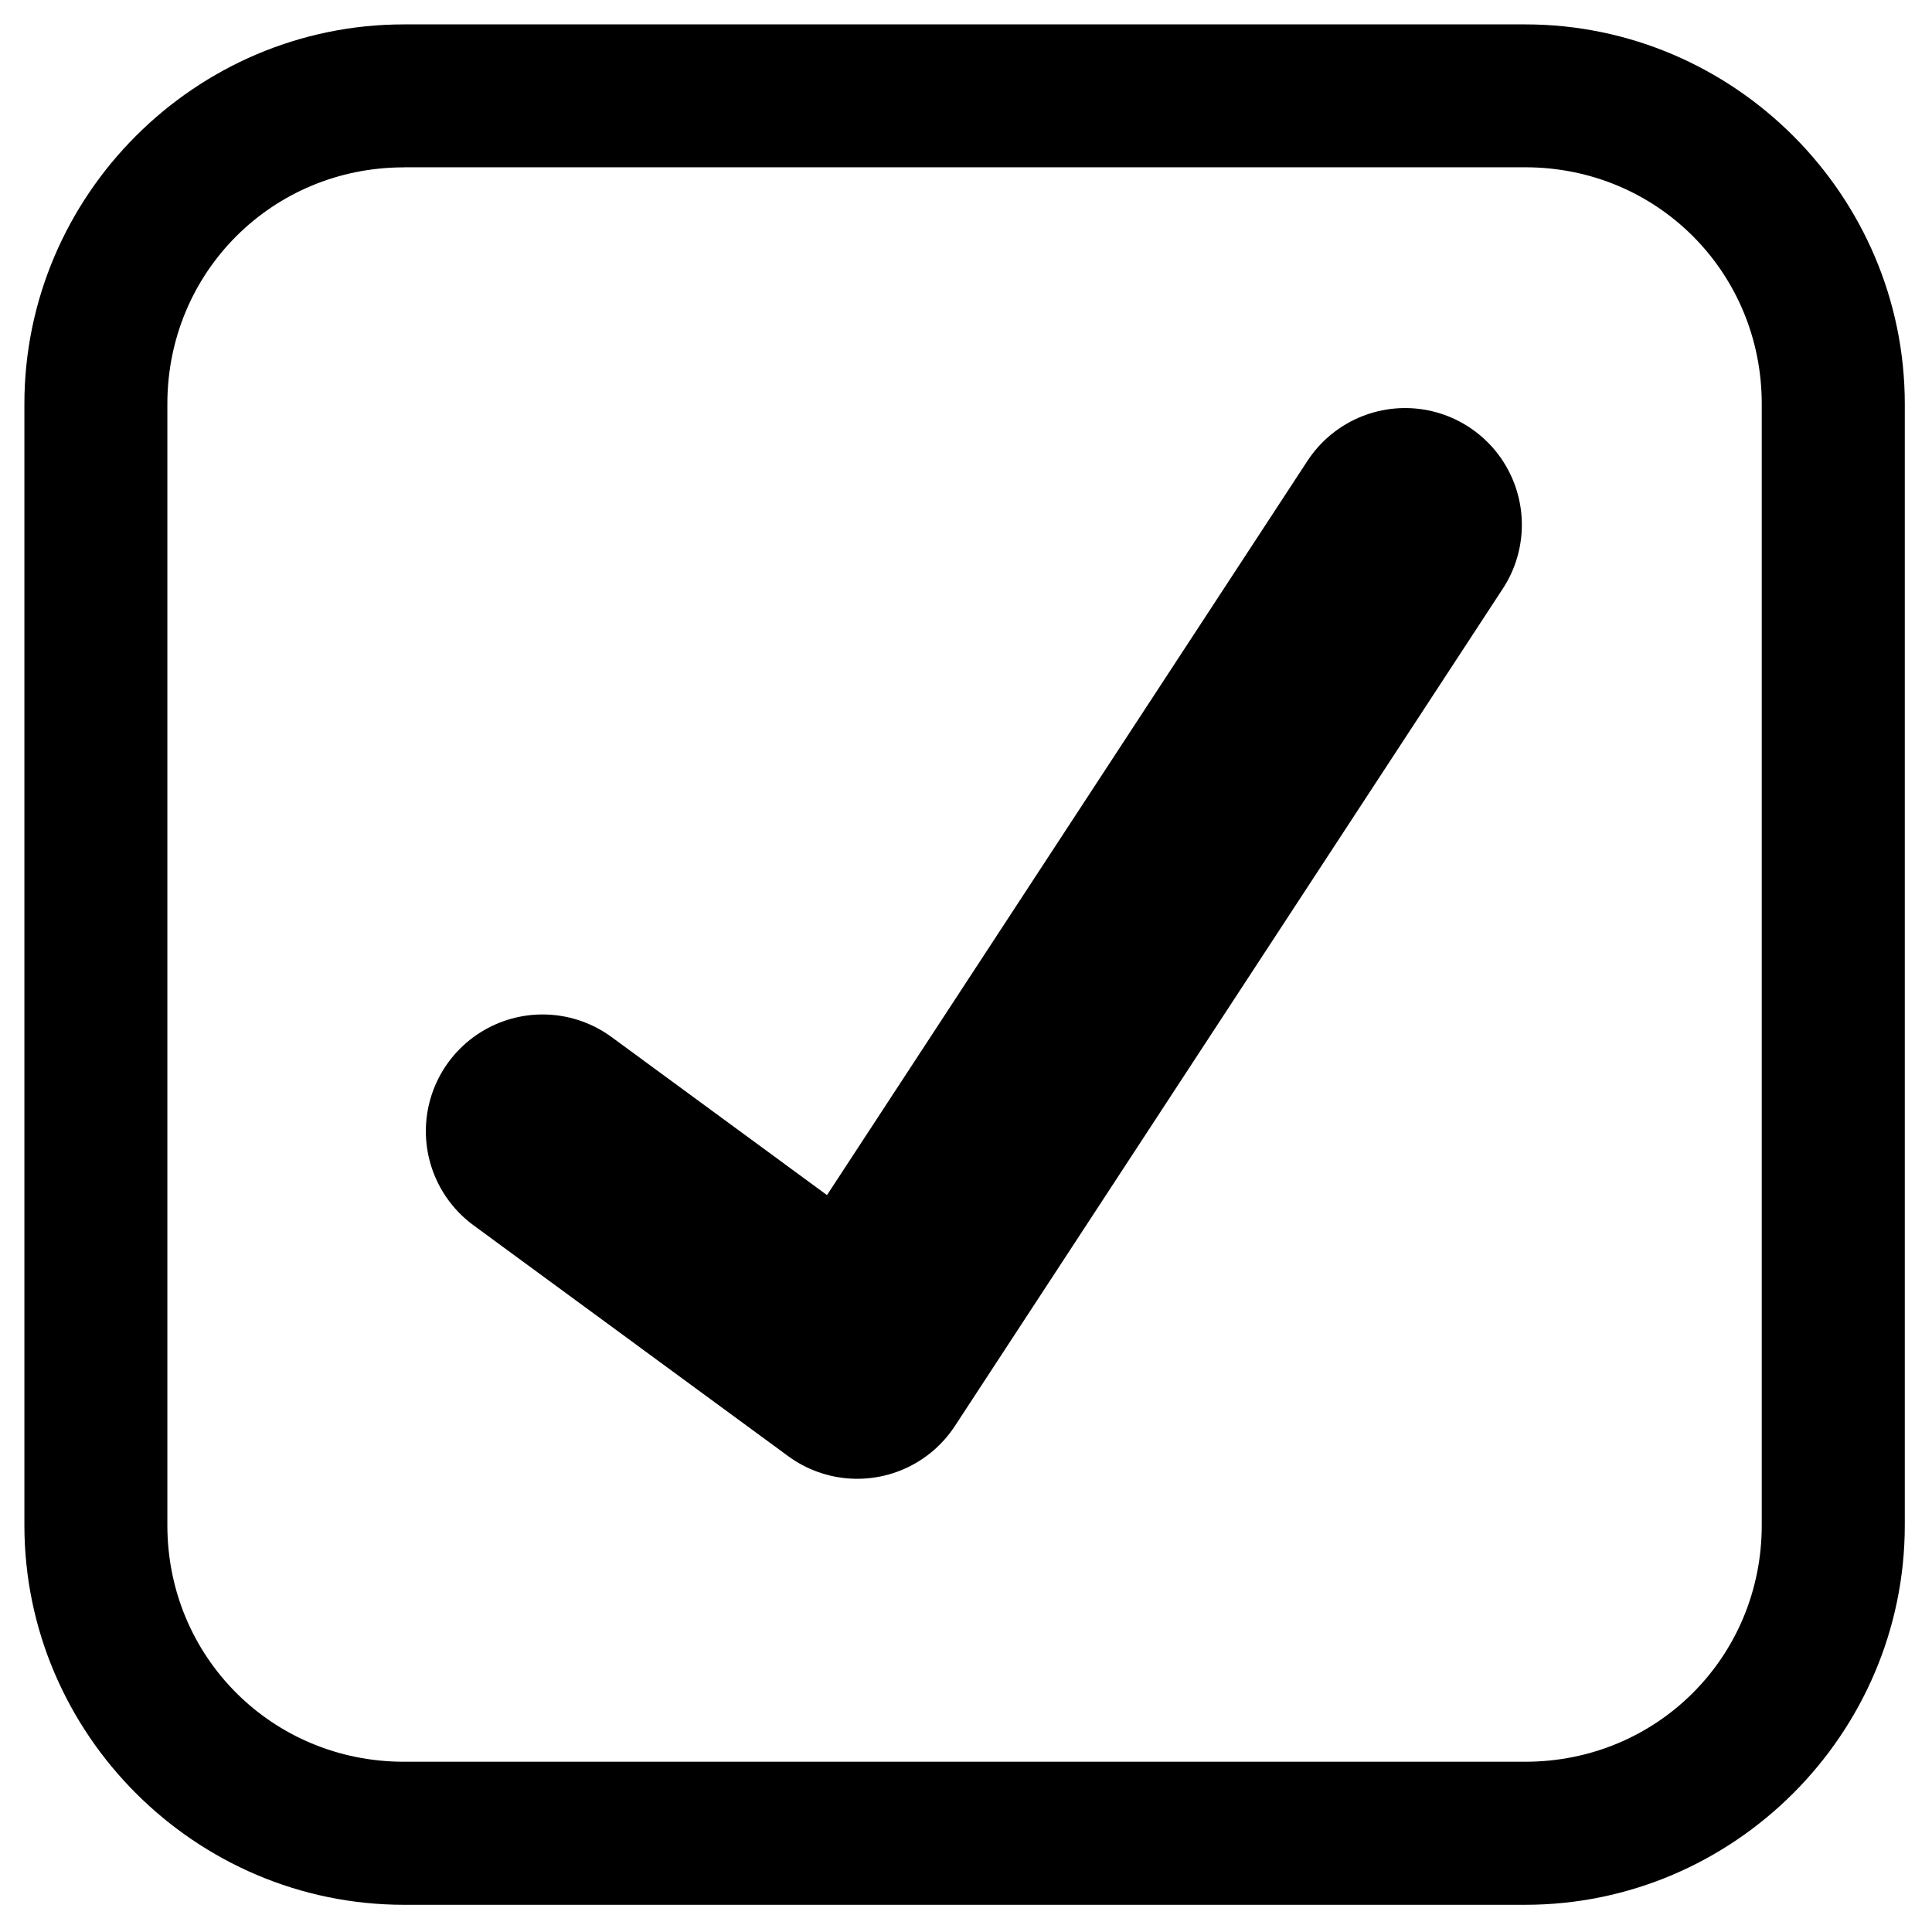
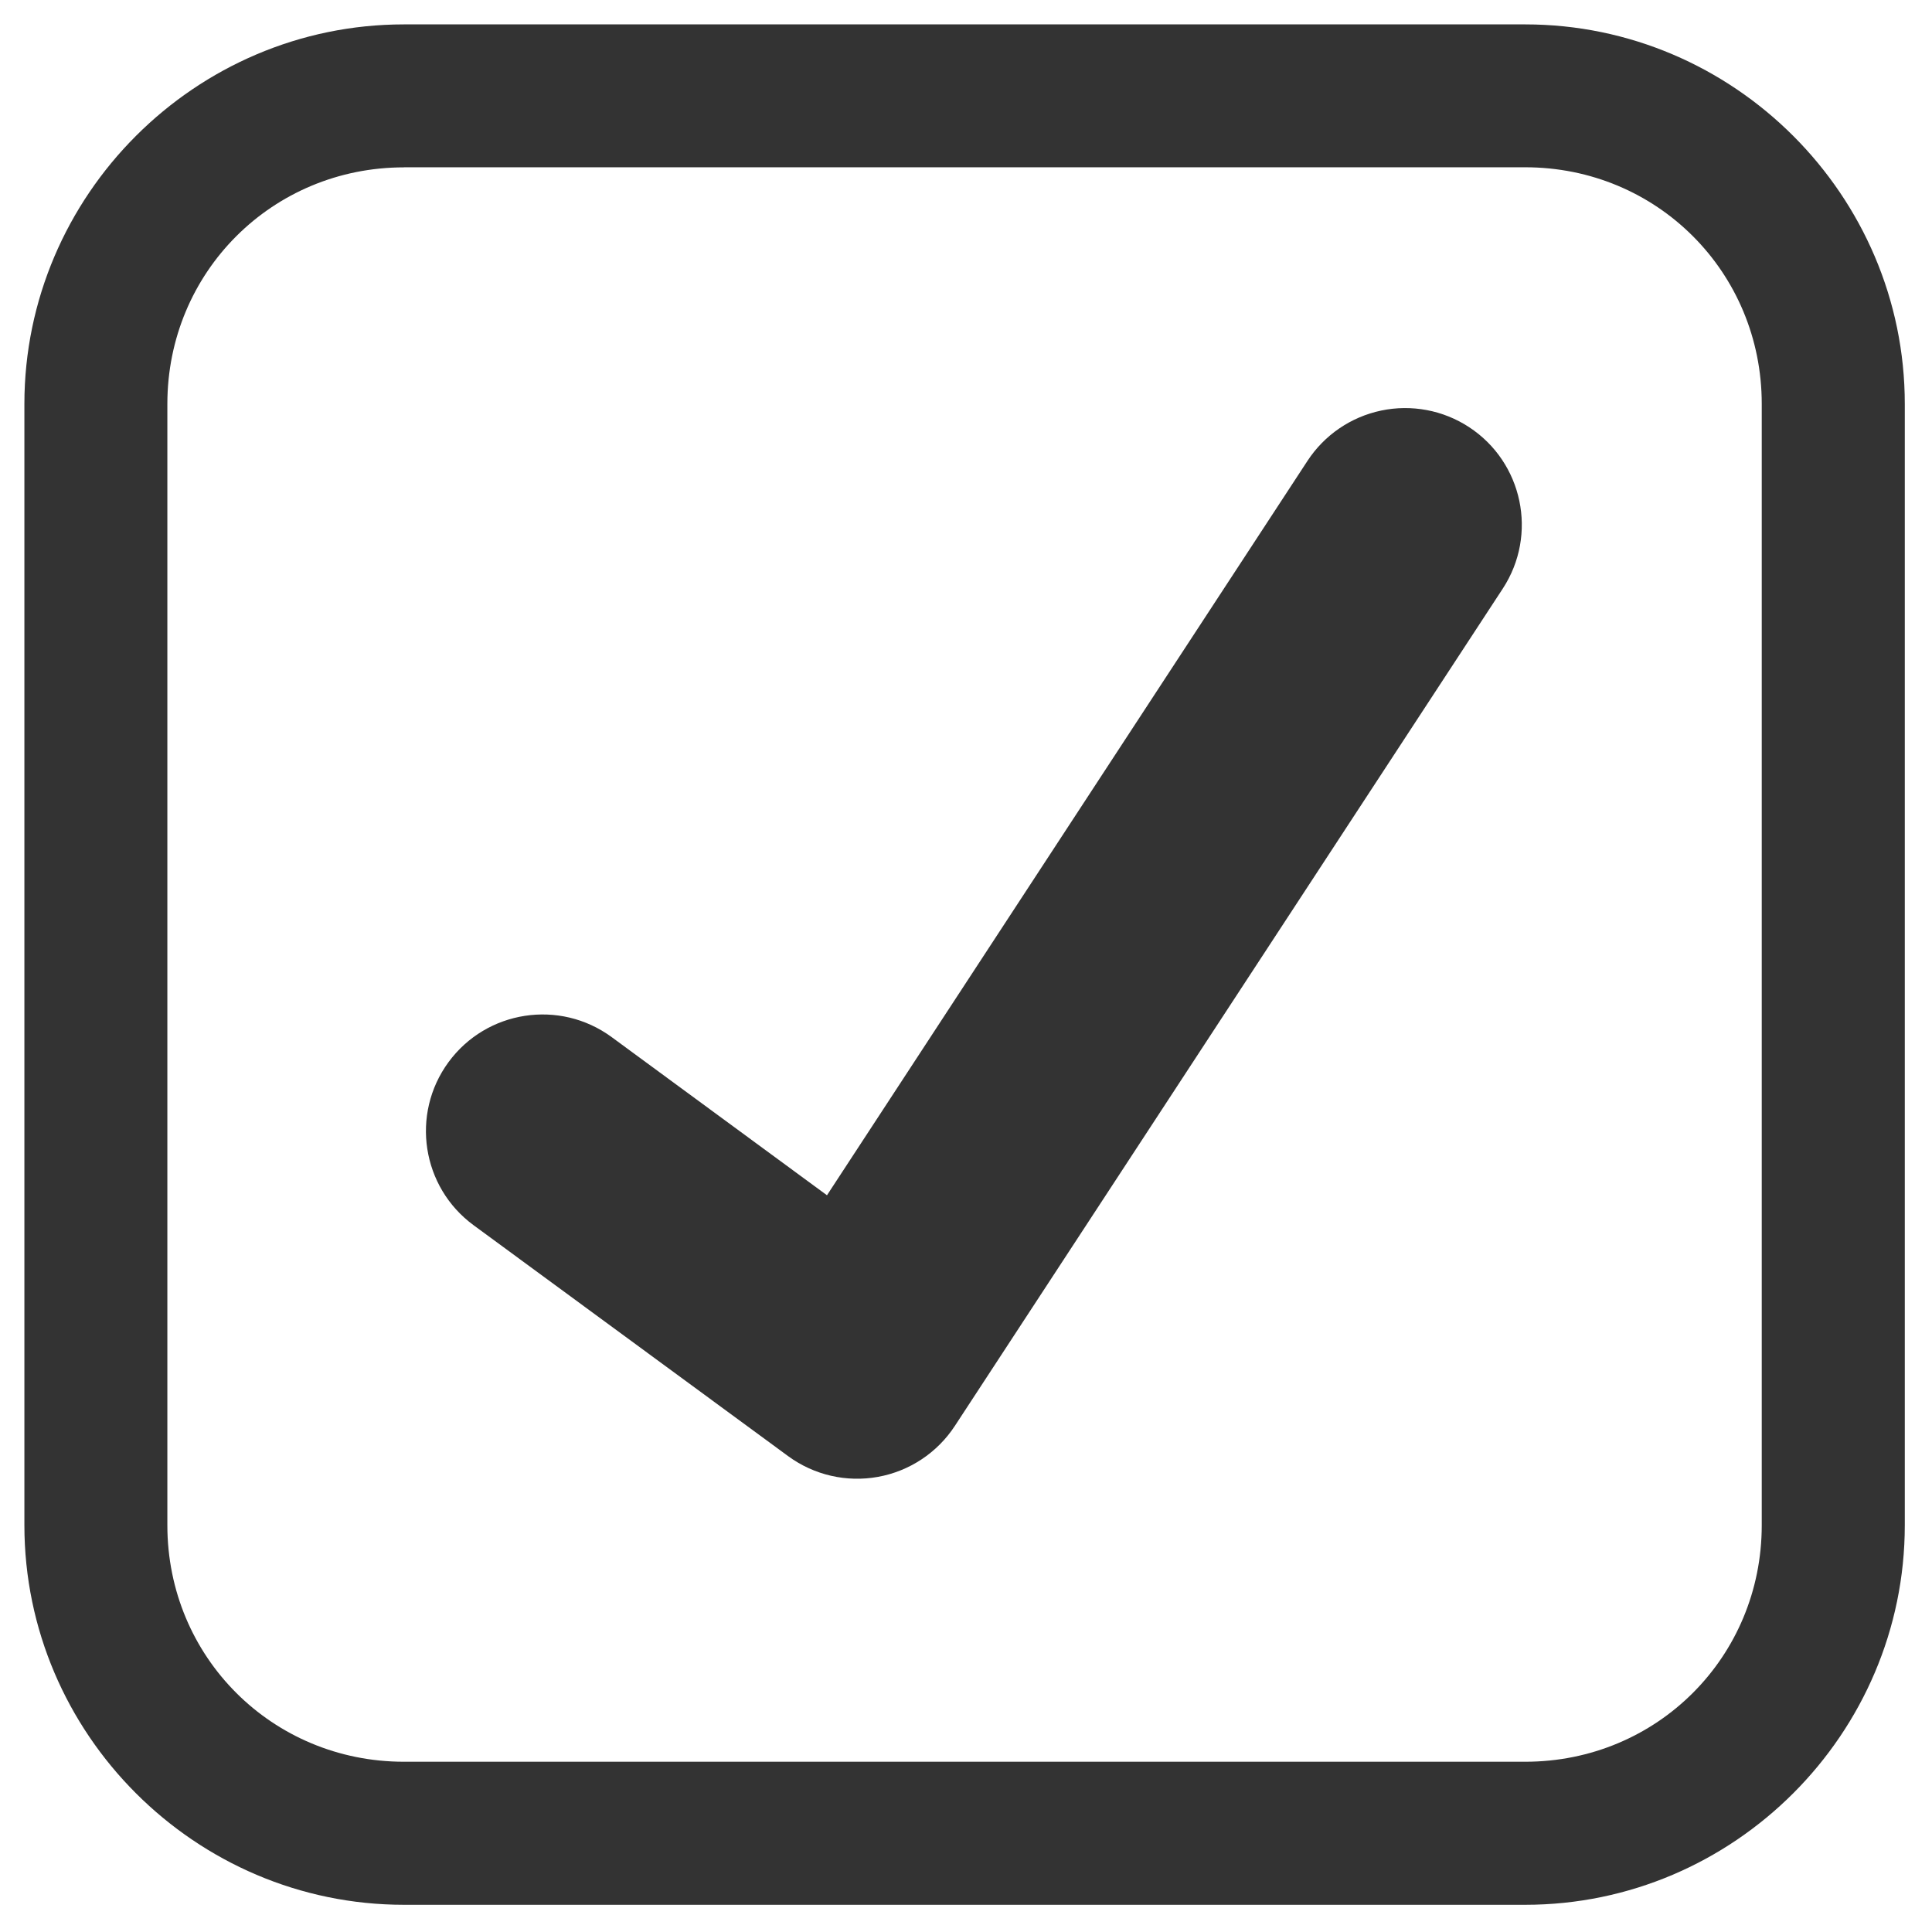
<svg xmlns="http://www.w3.org/2000/svg" version="1.1" x="0px" y="0px" width="24px" height="24px" viewBox="0 0 24 24" style="enable-background:new 0 0 24 24;" xml:space="preserve" id="svg6">
  <defs id="defs10" />
  <g style="display:none;" id="Guides">
</g>
-   <path style="fill:none;fill-rule:evenodd;stroke:#000000;stroke-width:2.9;stroke-linecap:round;stroke-linejoin:round;stroke-opacity:1;stroke-miterlimit:4;stroke-dasharray:none" d="m 6.74,14.052 3.909,2.868 6.806,-10.401" id="path818" />
-   <path style="color:#000000;font-style:normal;font-variant:normal;font-weight:normal;font-stretch:normal;font-size:medium;line-height:normal;font-family:sans-serif;font-variant-ligatures:normal;font-variant-position:normal;font-variant-caps:normal;font-variant-numeric:normal;font-variant-alternates:normal;font-feature-settings:normal;text-indent:0;text-align:start;text-decoration:none;text-decoration-line:none;text-decoration-style:solid;text-decoration-color:#000000;letter-spacing:normal;word-spacing:normal;text-transform:none;writing-mode:lr-tb;direction:ltr;text-orientation:mixed;dominant-baseline:auto;baseline-shift:baseline;text-anchor:start;white-space:normal;shape-padding:0;clip-rule:nonzero;display:inline;overflow:visible;visibility:visible;opacity:1;isolation:auto;mix-blend-mode:normal;color-interpolation:sRGB;color-interpolation-filters:linearRGB;solid-color:#000000;solid-opacity:1;vector-effect:none;fill:#000000;fill-opacity:1;fill-rule:nonzero;stroke:none;stroke-width:1.847;stroke-linecap:butt;stroke-linejoin:miter;stroke-miterlimit:4;stroke-dasharray:none;stroke-dashoffset:0;stroke-opacity:1;paint-order:stroke fill markers;color-rendering:auto;image-rendering:auto;shape-rendering:auto;text-rendering:auto;enable-background:accumulate" id="rect817" d="m 5.018,0.303 c -2.592,0 -4.715,2.123 -4.715,4.715 V 18.947 c 0,2.592 2.123,4.715 4.715,4.715 H 18.947 c 2.592,0 4.715,-2.123 4.715,-4.715 V 5.018 c 0,-2.592 -2.123,-4.715 -4.715,-4.715 z m 0,1.775 H 18.947 c 1.637,0 2.938,1.303 2.938,2.939 V 18.947 c 0,1.636 -1.301,2.938 -2.938,2.938 H 5.018 c -1.636,0 -2.939,-1.301 -2.939,-2.938 V 5.018 c 0,-1.637 1.303,-2.939 2.939,-2.939 z" />
+   <path style="color:#000000;fill:#333333;fill-rule:evenodd;stroke-linecap:round;stroke-linejoin:round;-inkscape-stroke:none" d="m 17.158,5.1 a 1.45,1.45 0 0 0 -0.916,0.625 L 10.273,14.848 7.598,12.883 a 1.45,1.45 0 0 0 -2.027,0.312 1.45,1.45 0 0 0 0.312,2.025 l 3.908,2.869 a 1.45,1.45 0 0 0 2.07,-0.375 L 18.668,7.312 A 1.45,1.45 0 0 0 18.248,5.305 1.45,1.45 0 0 0 17.158,5.1 Z" id="path818" />
+   <path style="color:#000000;font-style:normal;font-variant:normal;font-weight:normal;font-stretch:normal;font-size:medium;line-height:normal;font-family:sans-serif;font-variant-ligatures:normal;font-variant-position:normal;font-variant-caps:normal;font-variant-numeric:normal;font-variant-alternates:normal;font-feature-settings:normal;text-indent:0;text-align:start;text-decoration:none;text-decoration-line:none;text-decoration-style:solid;text-decoration-color:#000000;letter-spacing:normal;word-spacing:normal;text-transform:none;writing-mode:lr-tb;direction:ltr;text-orientation:mixed;dominant-baseline:auto;baseline-shift:baseline;text-anchor:start;white-space:normal;shape-padding:0;clip-rule:nonzero;display:inline;overflow:visible;visibility:visible;opacity:1;isolation:auto;mix-blend-mode:normal;color-interpolation:sRGB;color-interpolation-filters:linearRGB;solid-color:#000000;solid-opacity:1;vector-effect:none;fill:#333333;fill-opacity:1;fill-rule:nonzero;stroke:none;stroke-width:1.847;stroke-linecap:butt;stroke-linejoin:miter;stroke-miterlimit:4;stroke-dasharray:none;stroke-dashoffset:0;stroke-opacity:1;paint-order:stroke fill markers;color-rendering:auto;image-rendering:auto;shape-rendering:auto;text-rendering:auto;enable-background:accumulate" id="rect817" d="m 5.018,0.303 c -2.592,0 -4.715,2.123 -4.715,4.715 V 18.947 c 0,2.592 2.123,4.715 4.715,4.715 H 18.947 c 2.592,0 4.715,-2.123 4.715,-4.715 V 5.018 c 0,-2.592 -2.123,-4.715 -4.715,-4.715 z m 0,1.775 H 18.947 c 1.637,0 2.938,1.303 2.938,2.939 V 18.947 c 0,1.636 -1.301,2.938 -2.938,2.938 H 5.018 c -1.636,0 -2.939,-1.301 -2.939,-2.938 V 5.018 c 0,-1.637 1.303,-2.939 2.939,-2.939 z" />
</svg>
